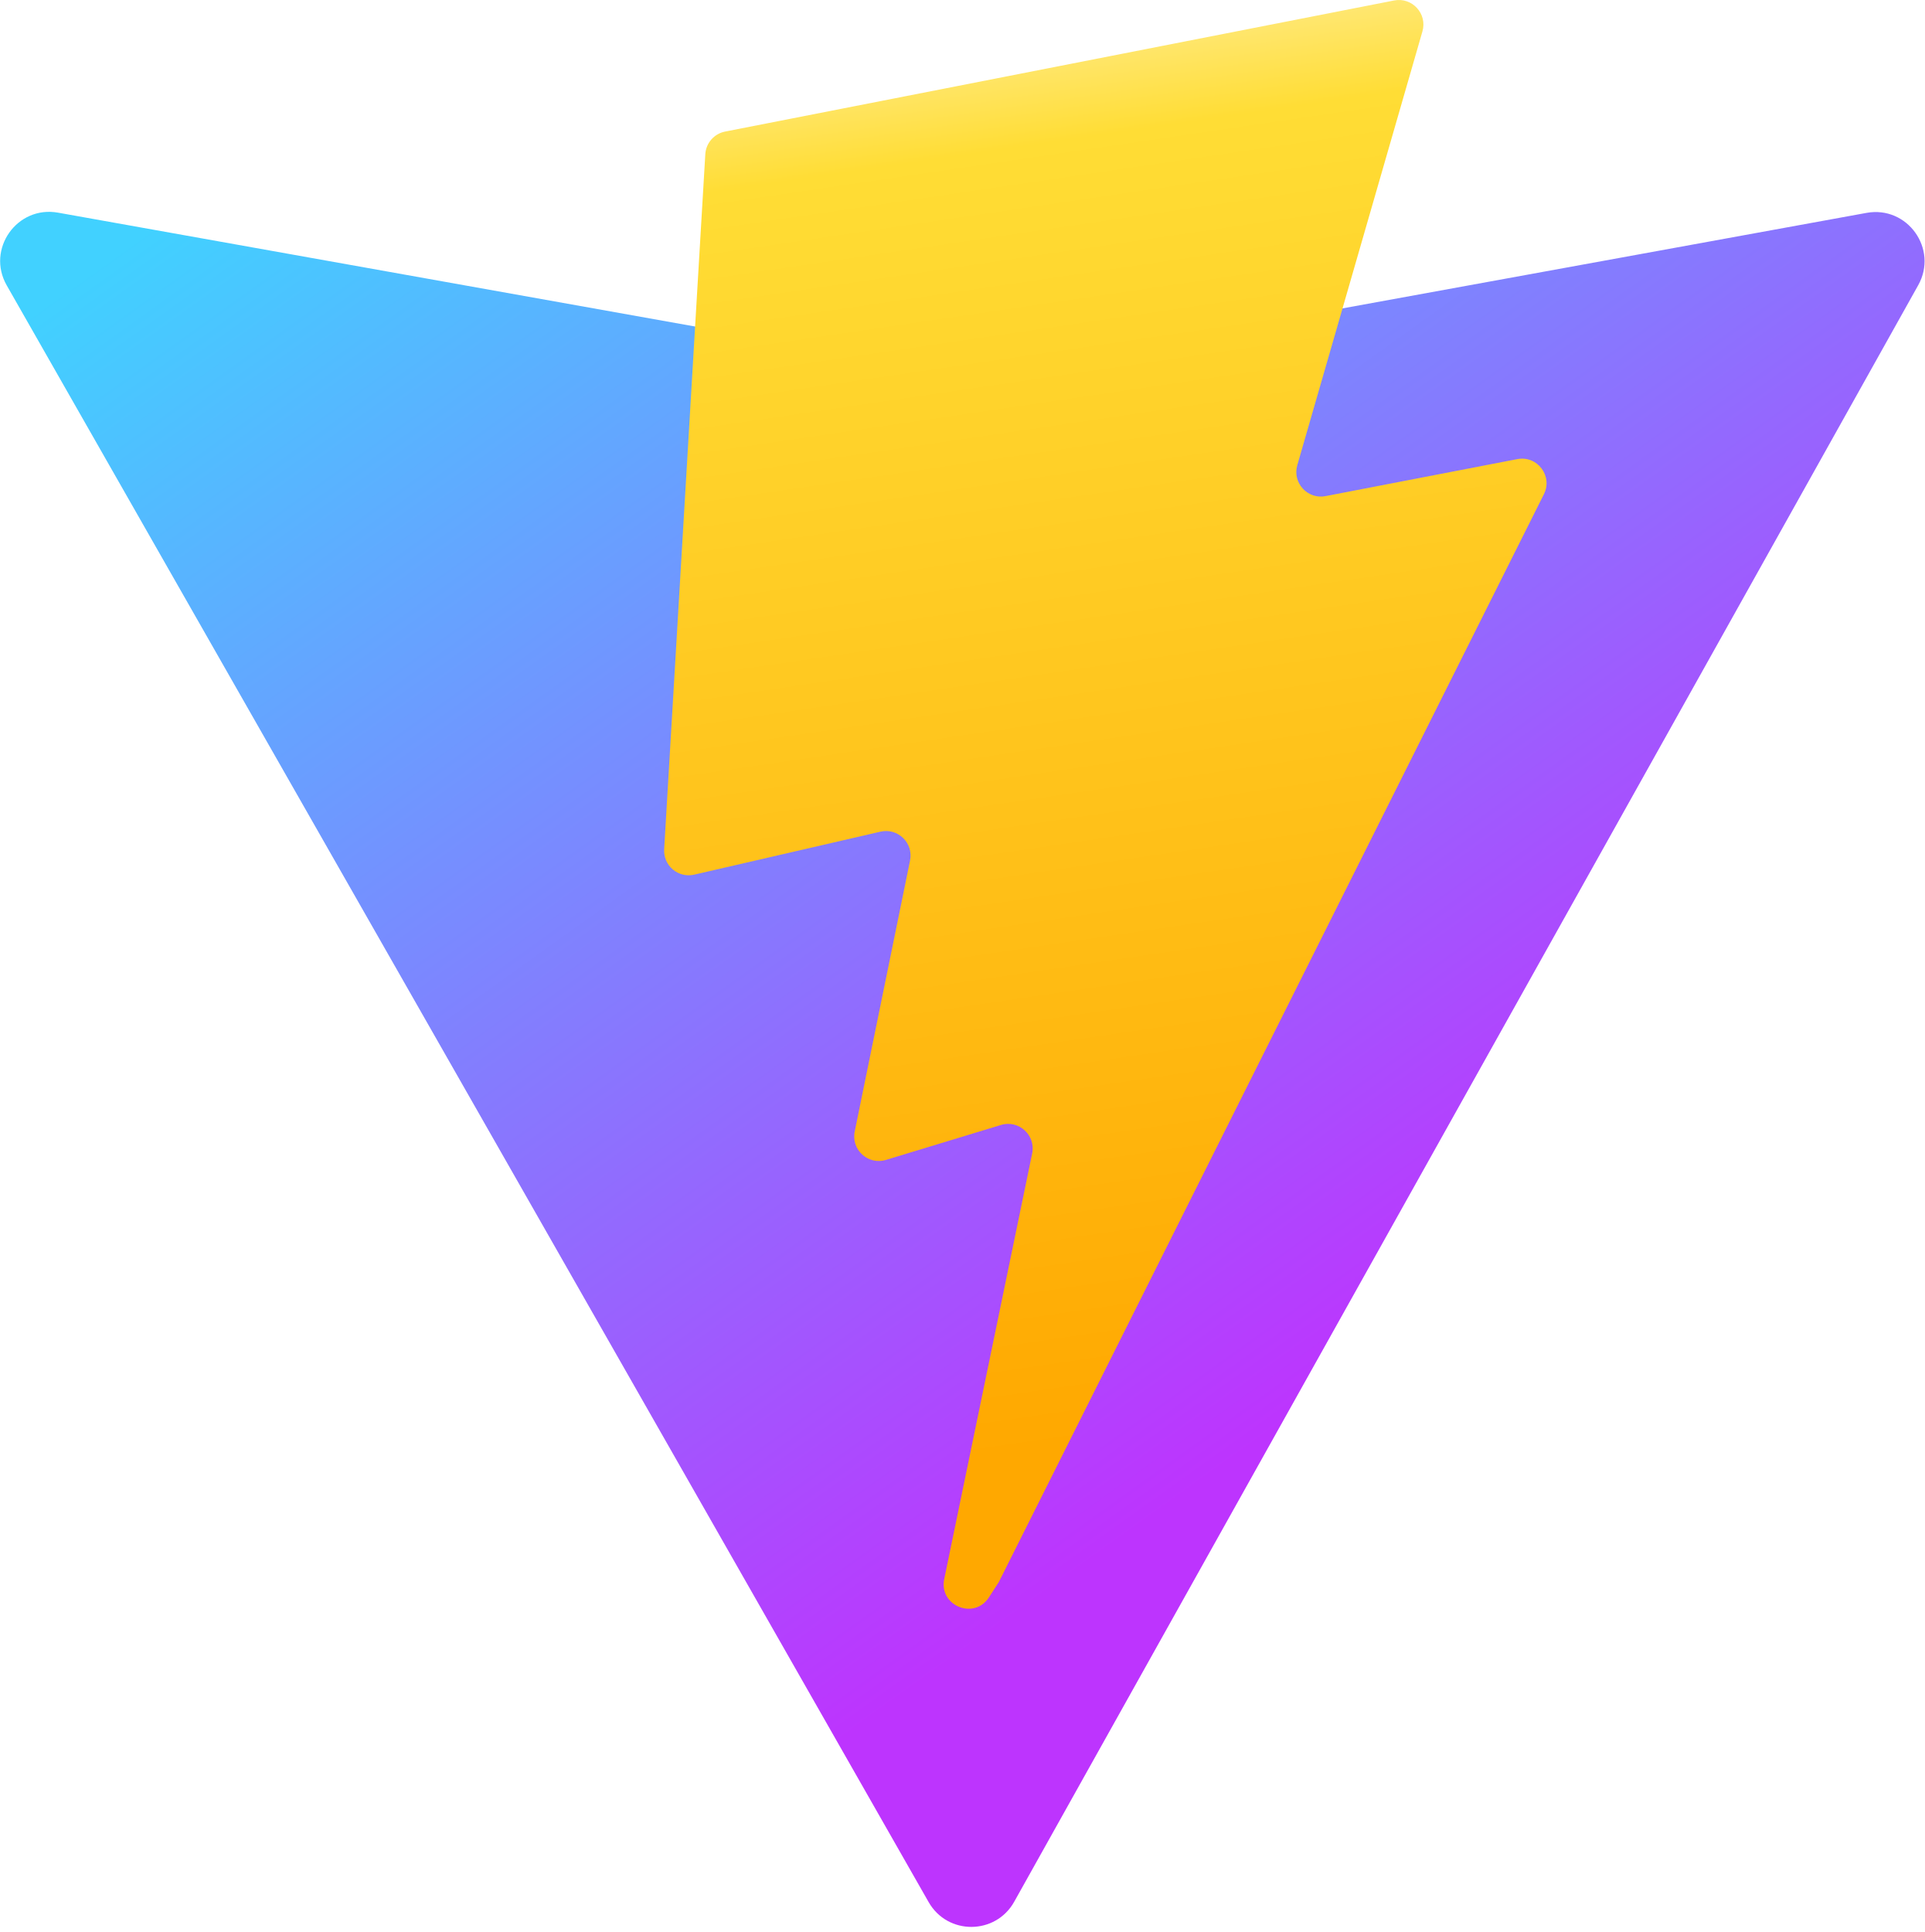
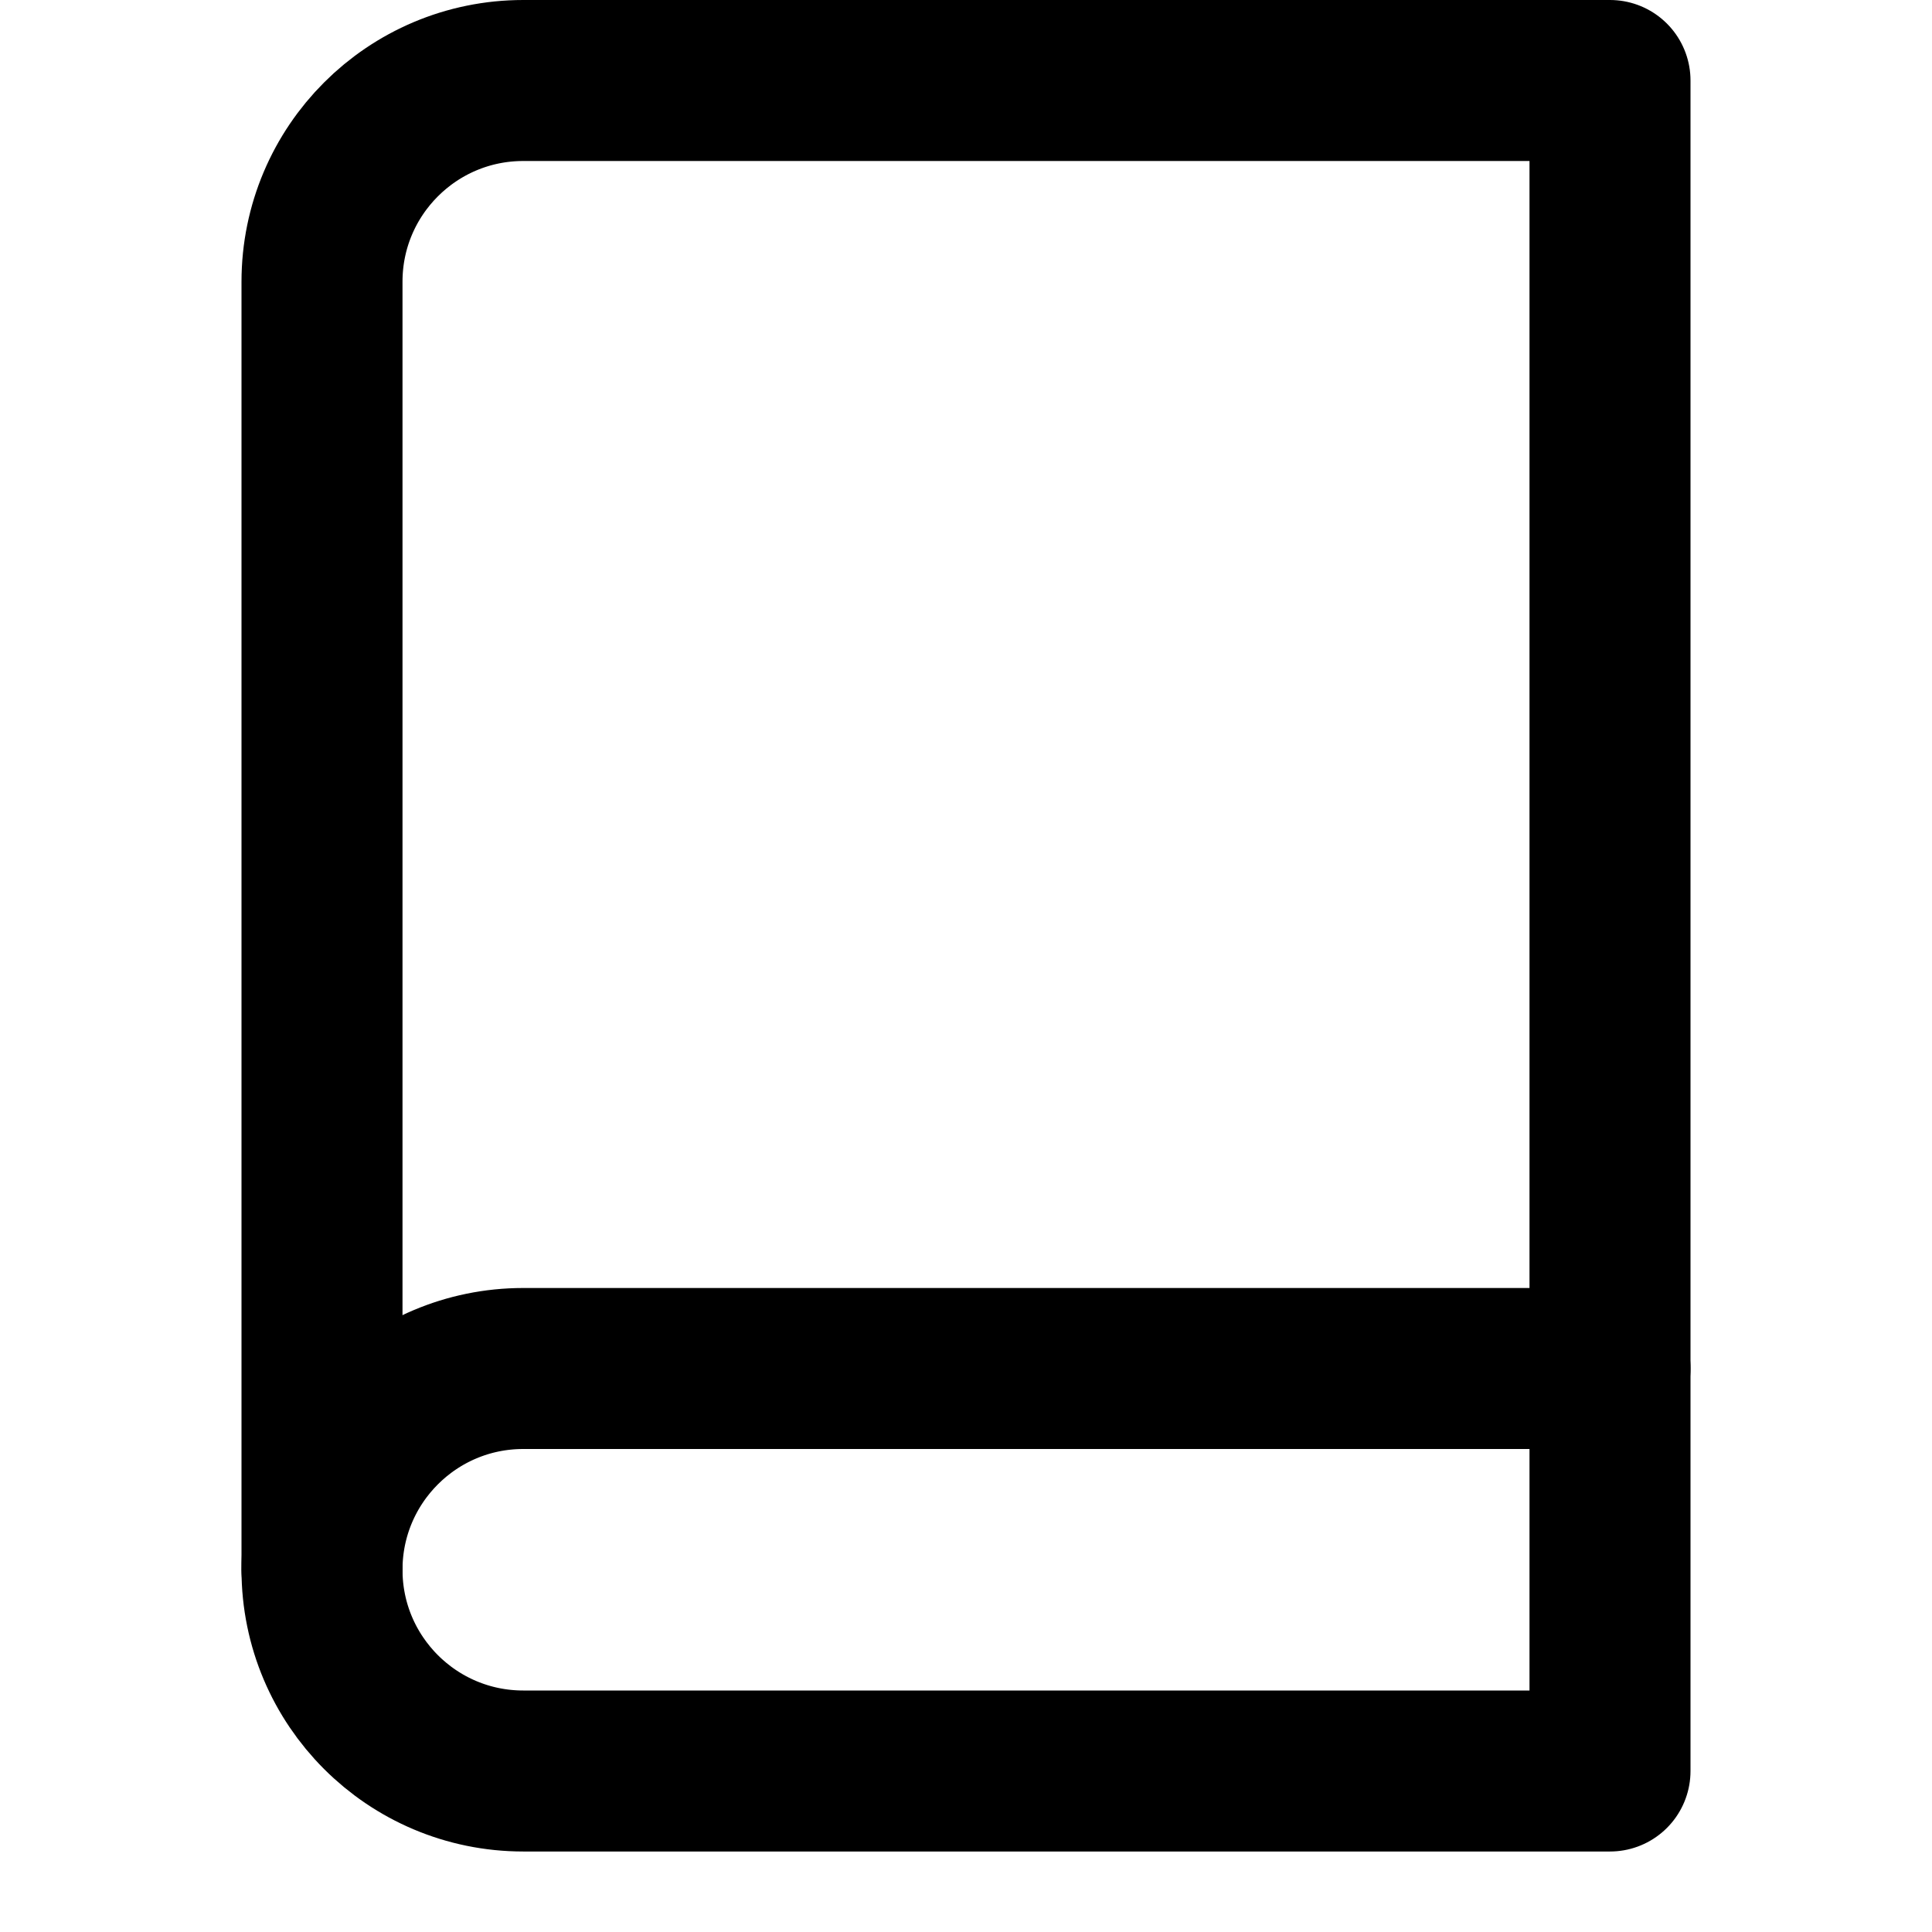
- <svg xmlns="http://www.w3.org/2000/svg" aria-hidden="true" role="img" class="iconify iconify--logos" width="31.88" height="32" preserveAspectRatio="xMidYMid meet" viewBox="0 0 256 257">
-   <defs>
-     <linearGradient id="IconifyId1813088fe1fbc01fb466" x1="-.828%" x2="57.636%" y1="7.652%" y2="78.411%">
-       <stop offset="0%" stop-color="#41D1FF" />
-       <stop offset="100%" stop-color="#BD34FE" />
-     </linearGradient>
-     <linearGradient id="IconifyId1813088fe1fbc01fb467" x1="43.376%" x2="50.316%" y1="2.242%" y2="89.03%">
-       <stop offset="0%" stop-color="#FFEA83" />
-       <stop offset="8.333%" stop-color="#FFDD35" />
-       <stop offset="100%" stop-color="#FFA800" />
-     </linearGradient>
-   </defs>
-   <path fill="url(#IconifyId1813088fe1fbc01fb466)" d="M255.153 37.938L134.897 252.976c-2.483 4.44-8.862 4.466-11.382.048L.875 37.958c-2.746-4.814 1.371-10.646 6.827-9.67l120.385 21.517a6.537 6.537 0 0 0 2.322-.004l117.867-21.483c5.438-.991 9.574 4.796 6.877 9.62Z" />
-   <path fill="url(#IconifyId1813088fe1fbc01fb467)" d="M185.432.063L96.44 17.501a3.268 3.268 0 0 0-2.634 3.014l-5.474 92.456a3.268 3.268 0 0 0 3.997 3.378l24.777-5.718c2.318-.535 4.413 1.507 3.936 3.838l-7.361 36.047c-.495 2.426 1.782 4.5 4.151 3.78l15.304-4.649c2.372-.72 4.652 1.36 4.15 3.788l-11.698 56.621c-.732 3.542 3.979 5.473 5.943 2.437l1.313-2.028l72.516-144.72c1.215-2.423-.88-5.186-3.54-4.672l-25.505 4.922c-2.396.462-4.435-1.77-3.759-4.114l16.646-57.705c.677-2.35-1.37-4.583-3.769-4.113Z" />
+ <svg xmlns="http://www.w3.org/2000/svg" viewBox="0 0 24 24" fill="none" stroke="currentColor" stroke-width="2" stroke-linecap="round" stroke-linejoin="round" class="icon-book" width="50" height="50">
+   <path d="M4 19.5A2.5 2.5 0 016.5 17H20" />
+   <path d="M20 22H6.5A2.5 2.5 0 014 19.5V3.5A2.5 2.5 0 016.5 1H20v21z" />
</svg>
